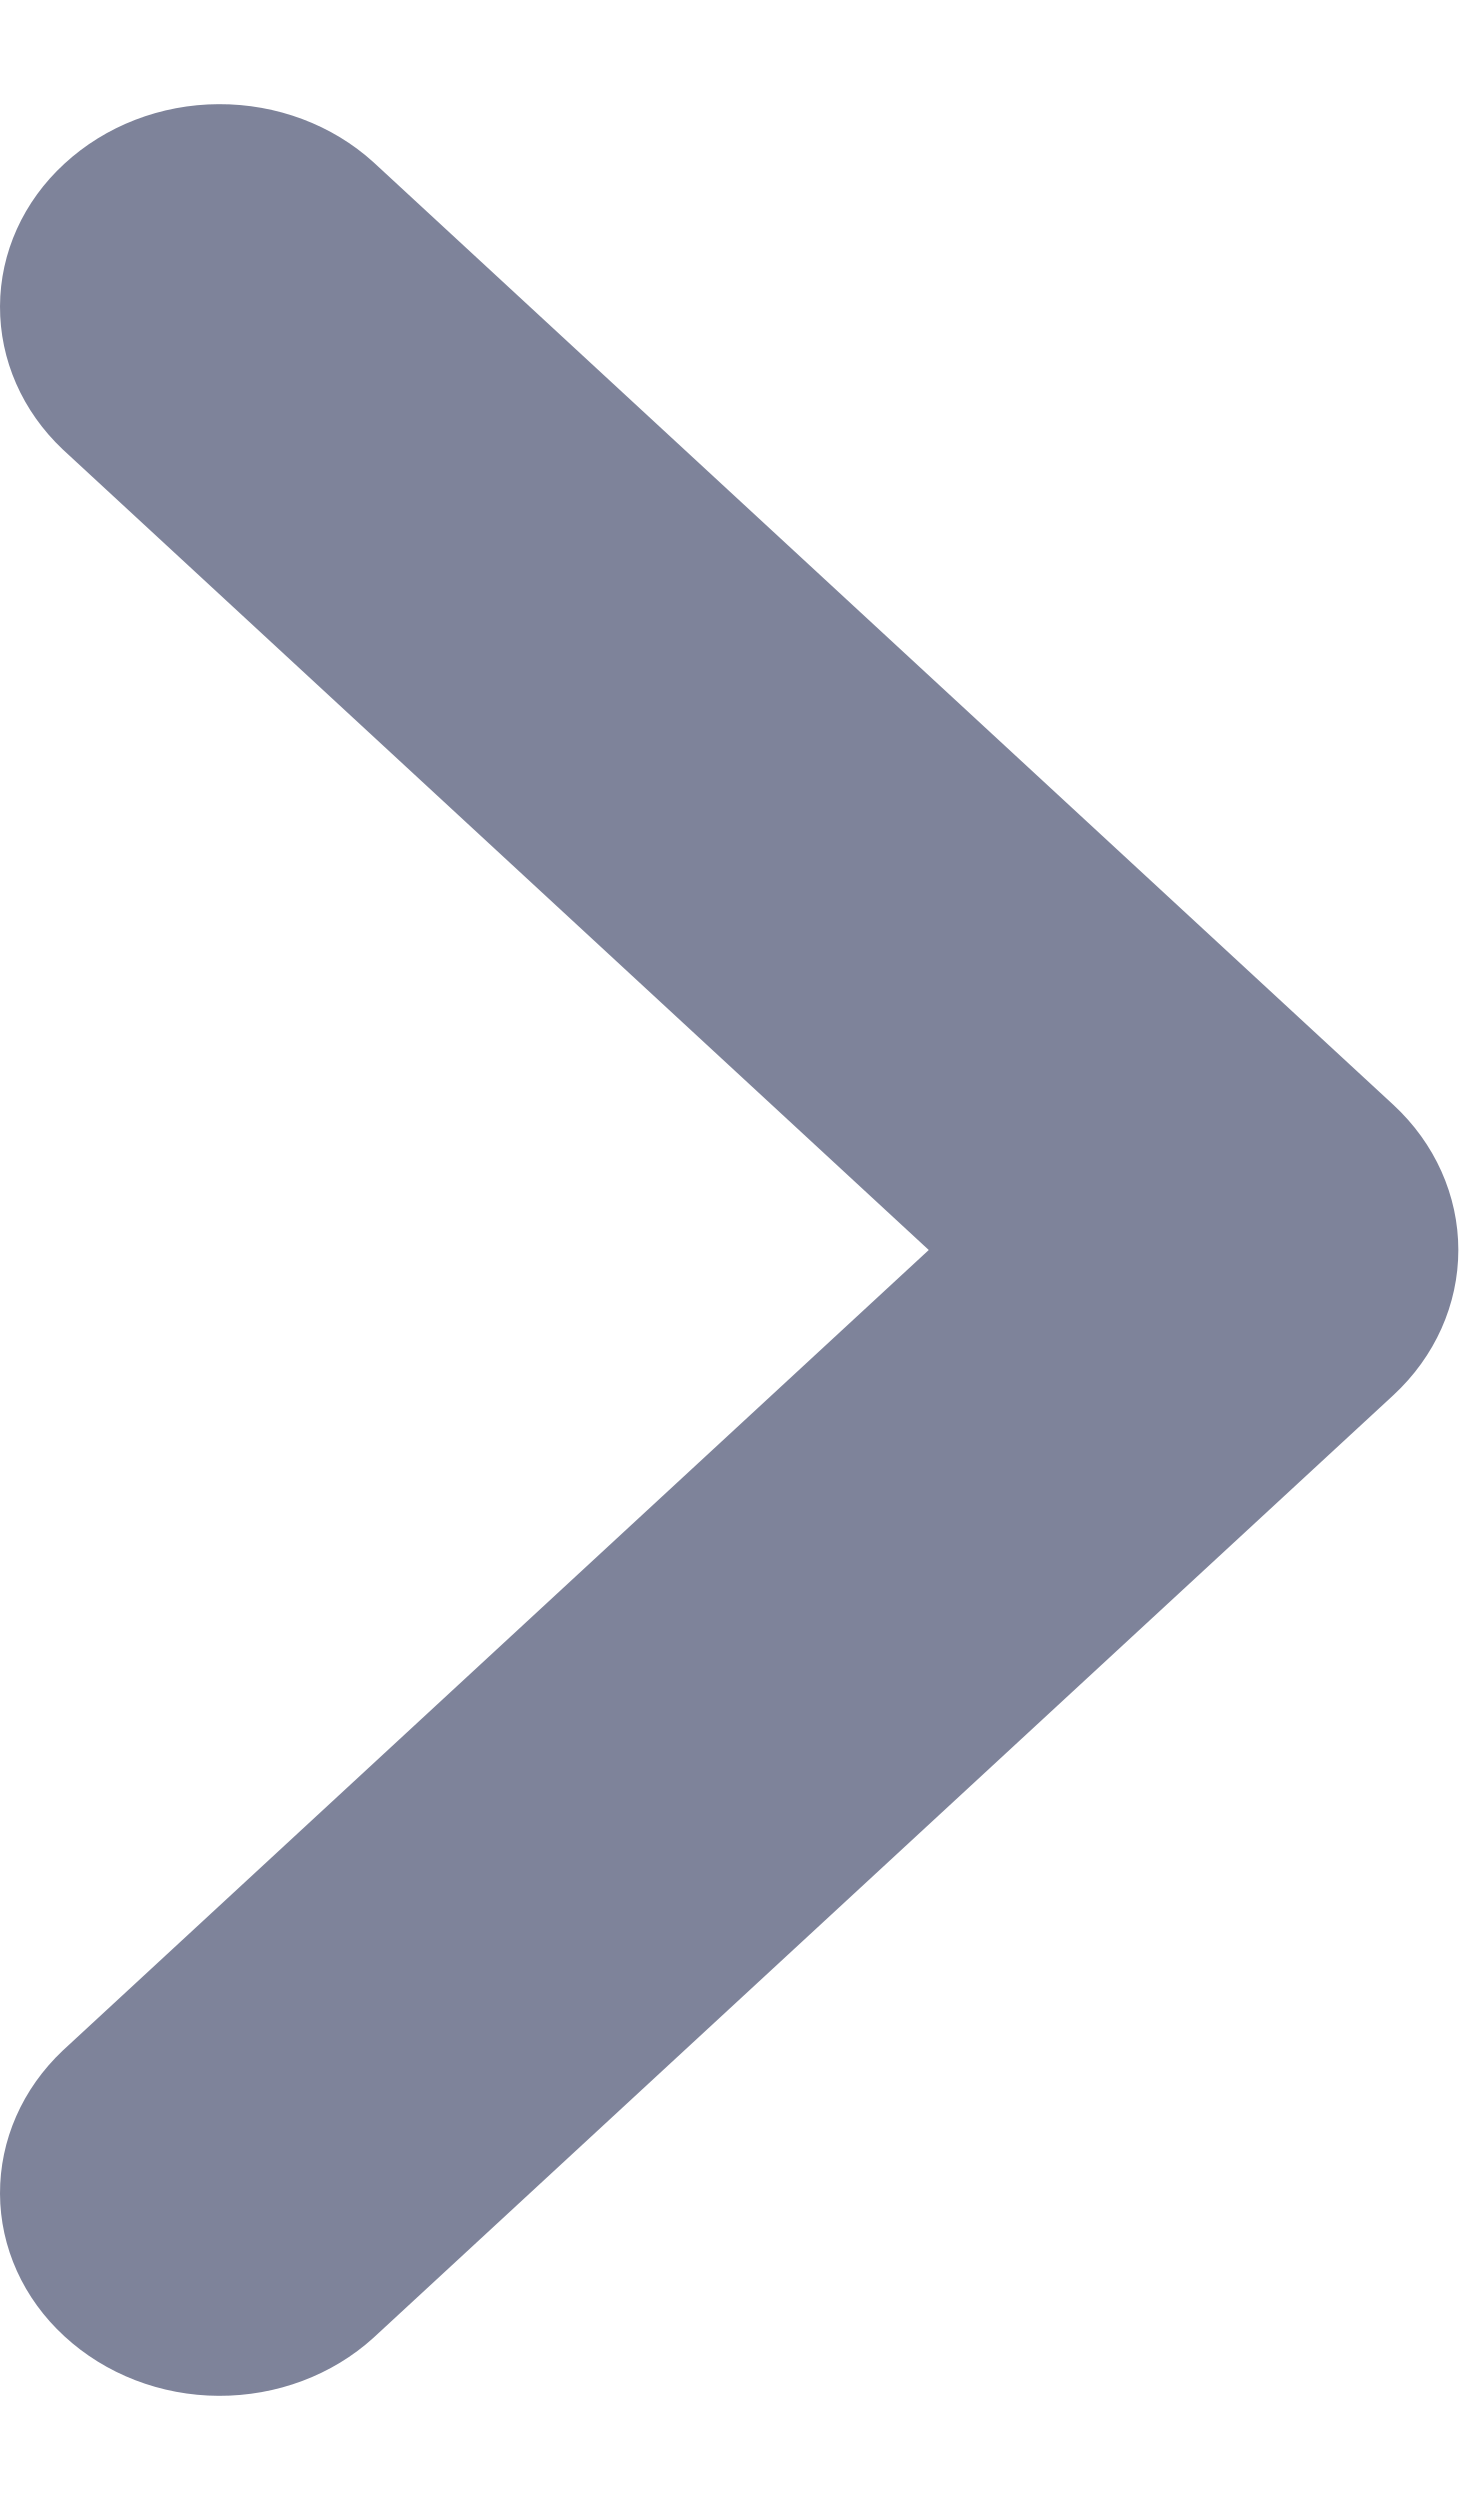
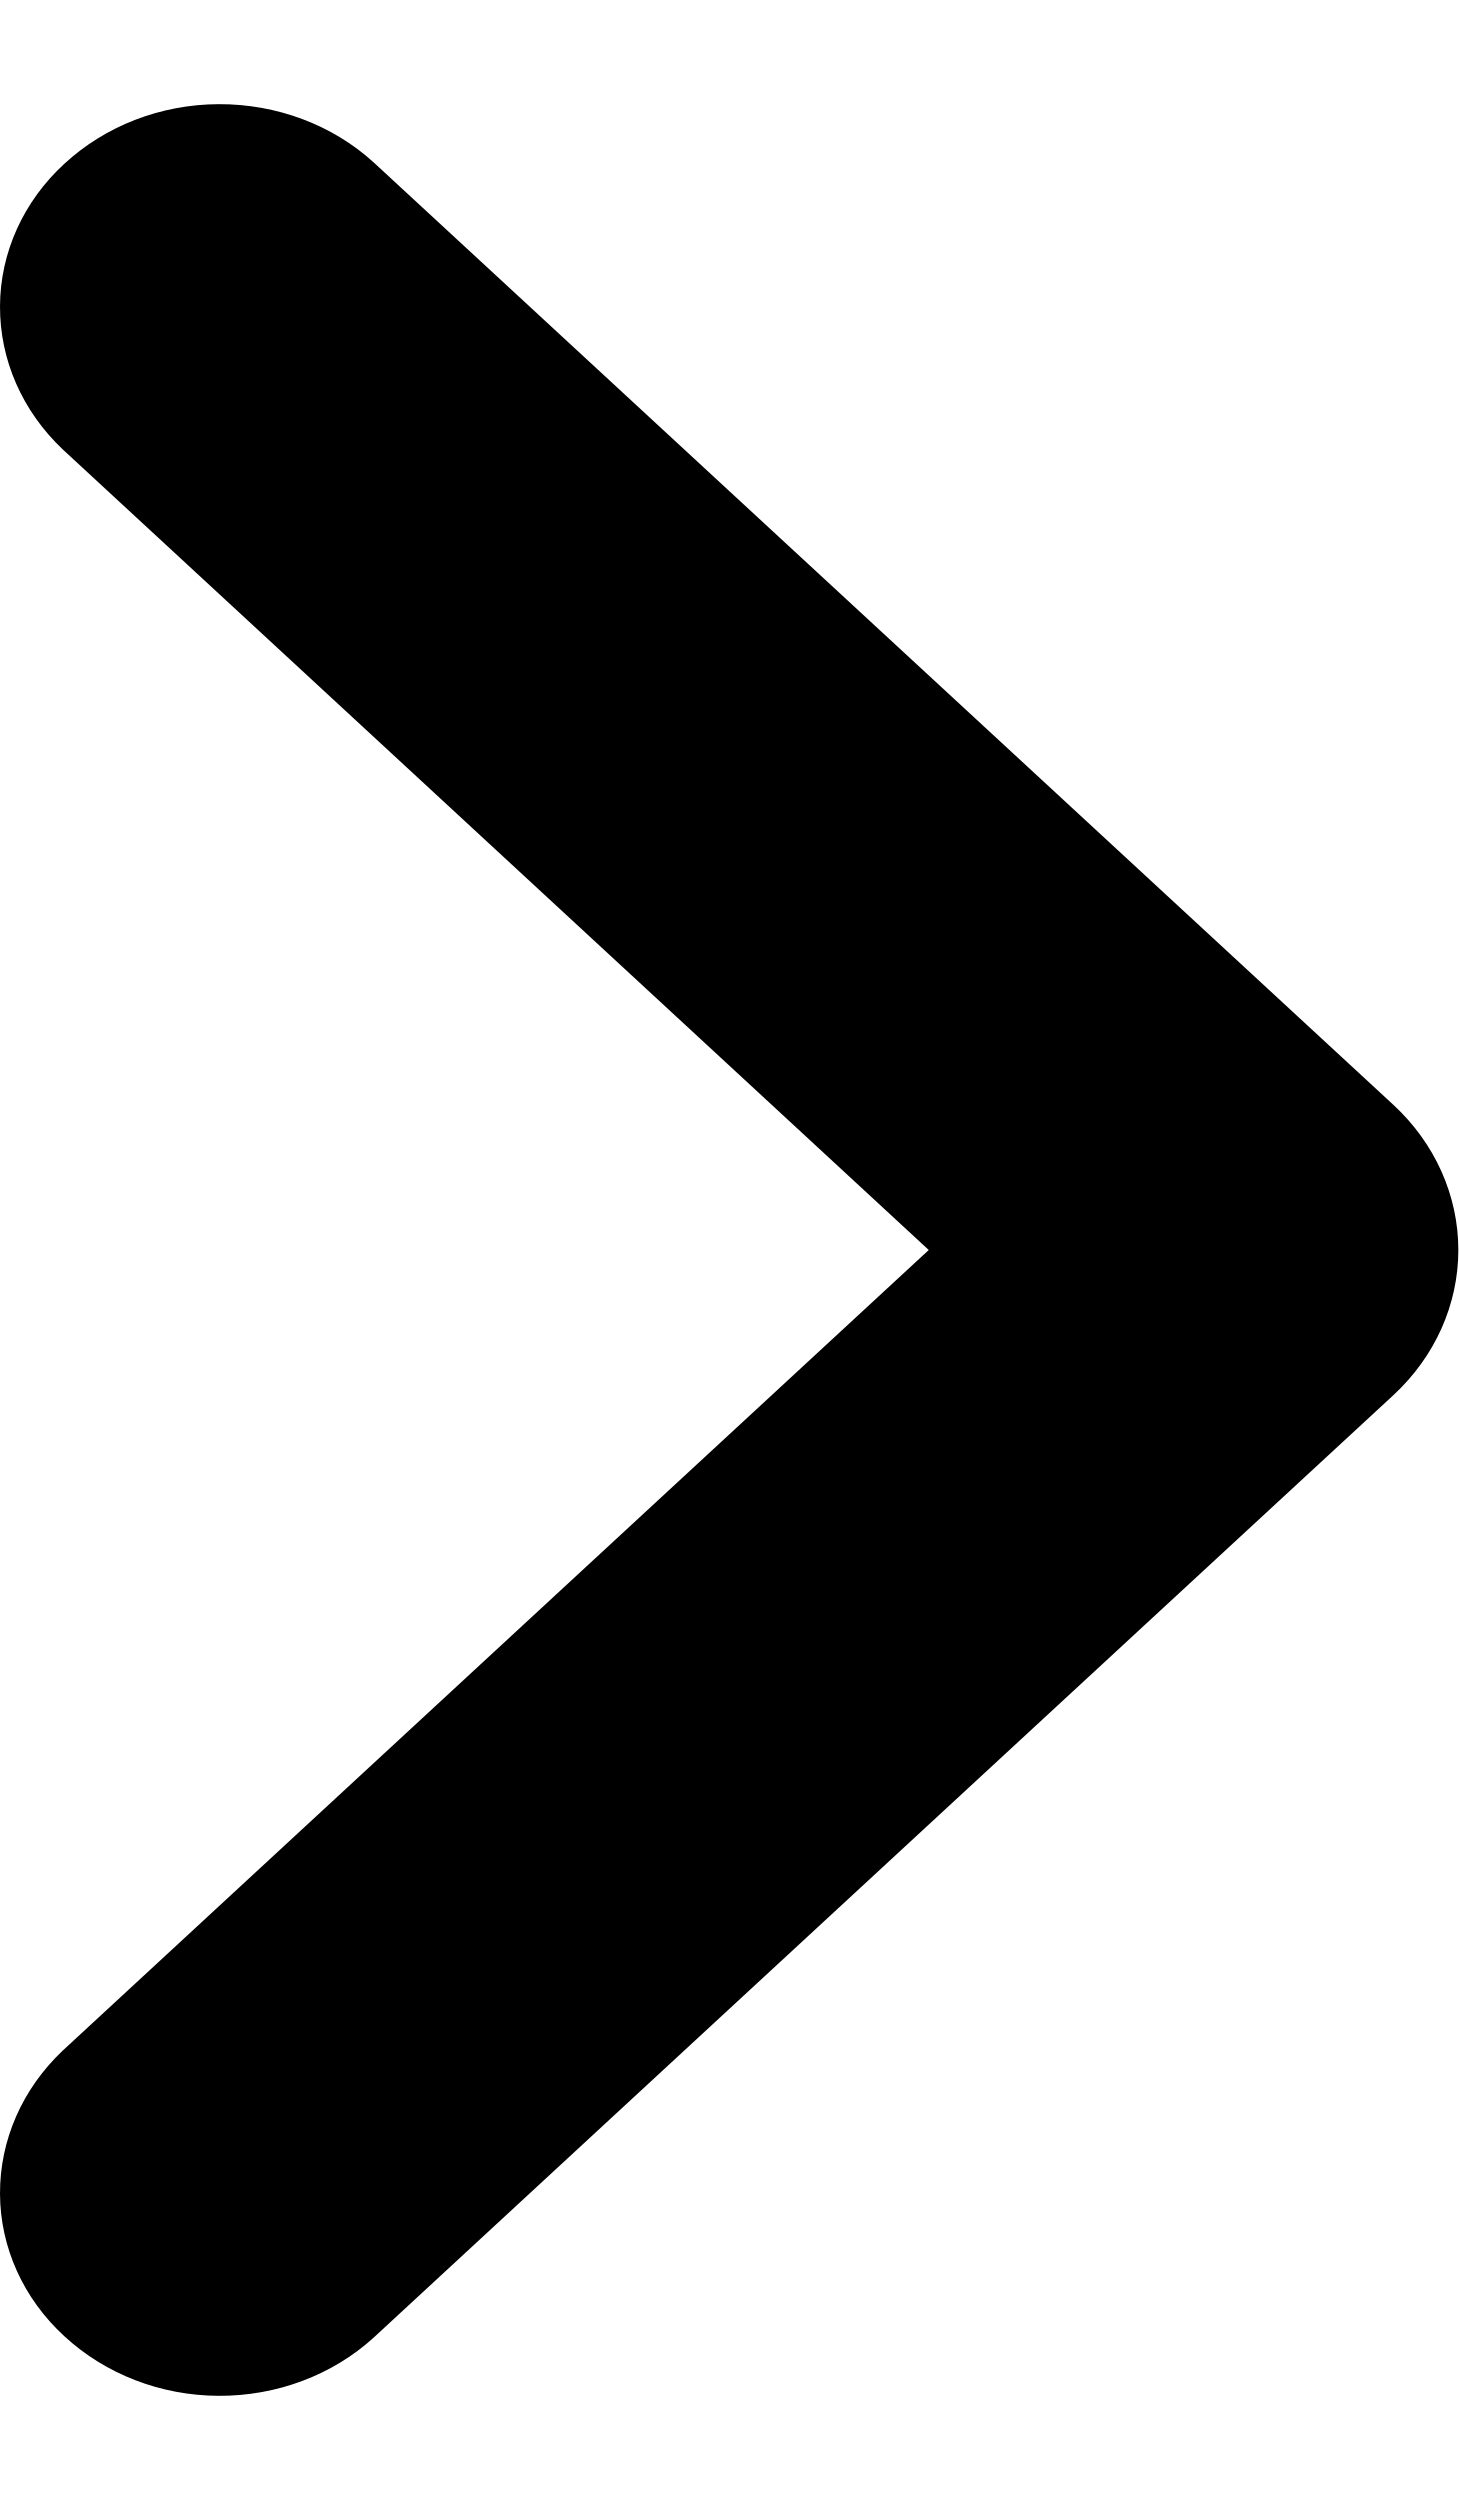
<svg xmlns="http://www.w3.org/2000/svg" width="7" height="12" viewBox="0 0 7 12" fill="none">
-   <path fill-rule="evenodd" clip-rule="evenodd" d="M6.688 5.303C6.888 5.488 7 5.739 7 6C7 6.261 6.888 6.512 6.688 6.697L1.793 11.221C1.595 11.401 1.328 11.501 1.05 11.5C0.772 11.499 0.506 11.396 0.309 11.214C0.112 11.033 0.001 10.787 1.3474e-05 10.53C-0.001 10.273 0.107 10.026 0.302 9.842L4.458 6L0.302 2.158C0.107 1.974 -0.001 1.727 1.3474e-05 1.47C0.001 1.213 0.112 0.967 0.309 0.786C0.506 0.604 0.772 0.501 1.05 0.5C1.328 0.499 1.595 0.599 1.793 0.779L6.688 5.303Z" fill="#7E839A" />
+   <path fill-rule="evenodd" clip-rule="evenodd" d="M6.688 5.303C6.888 5.488 7 5.739 7 6C7 6.261 6.888 6.512 6.688 6.697L1.793 11.221C1.595 11.401 1.328 11.501 1.05 11.5C0.772 11.499 0.506 11.396 0.309 11.214C0.112 11.033 0.001 10.787 1.3474e-05 10.53C-0.001 10.273 0.107 10.026 0.302 9.842L4.458 6L0.302 2.158C0.107 1.974 -0.001 1.727 1.3474e-05 1.47C0.001 1.213 0.112 0.967 0.309 0.786C0.506 0.604 0.772 0.501 1.05 0.5C1.328 0.499 1.595 0.599 1.793 0.779L6.688 5.303Z" fill="currentColor" />
</svg>
